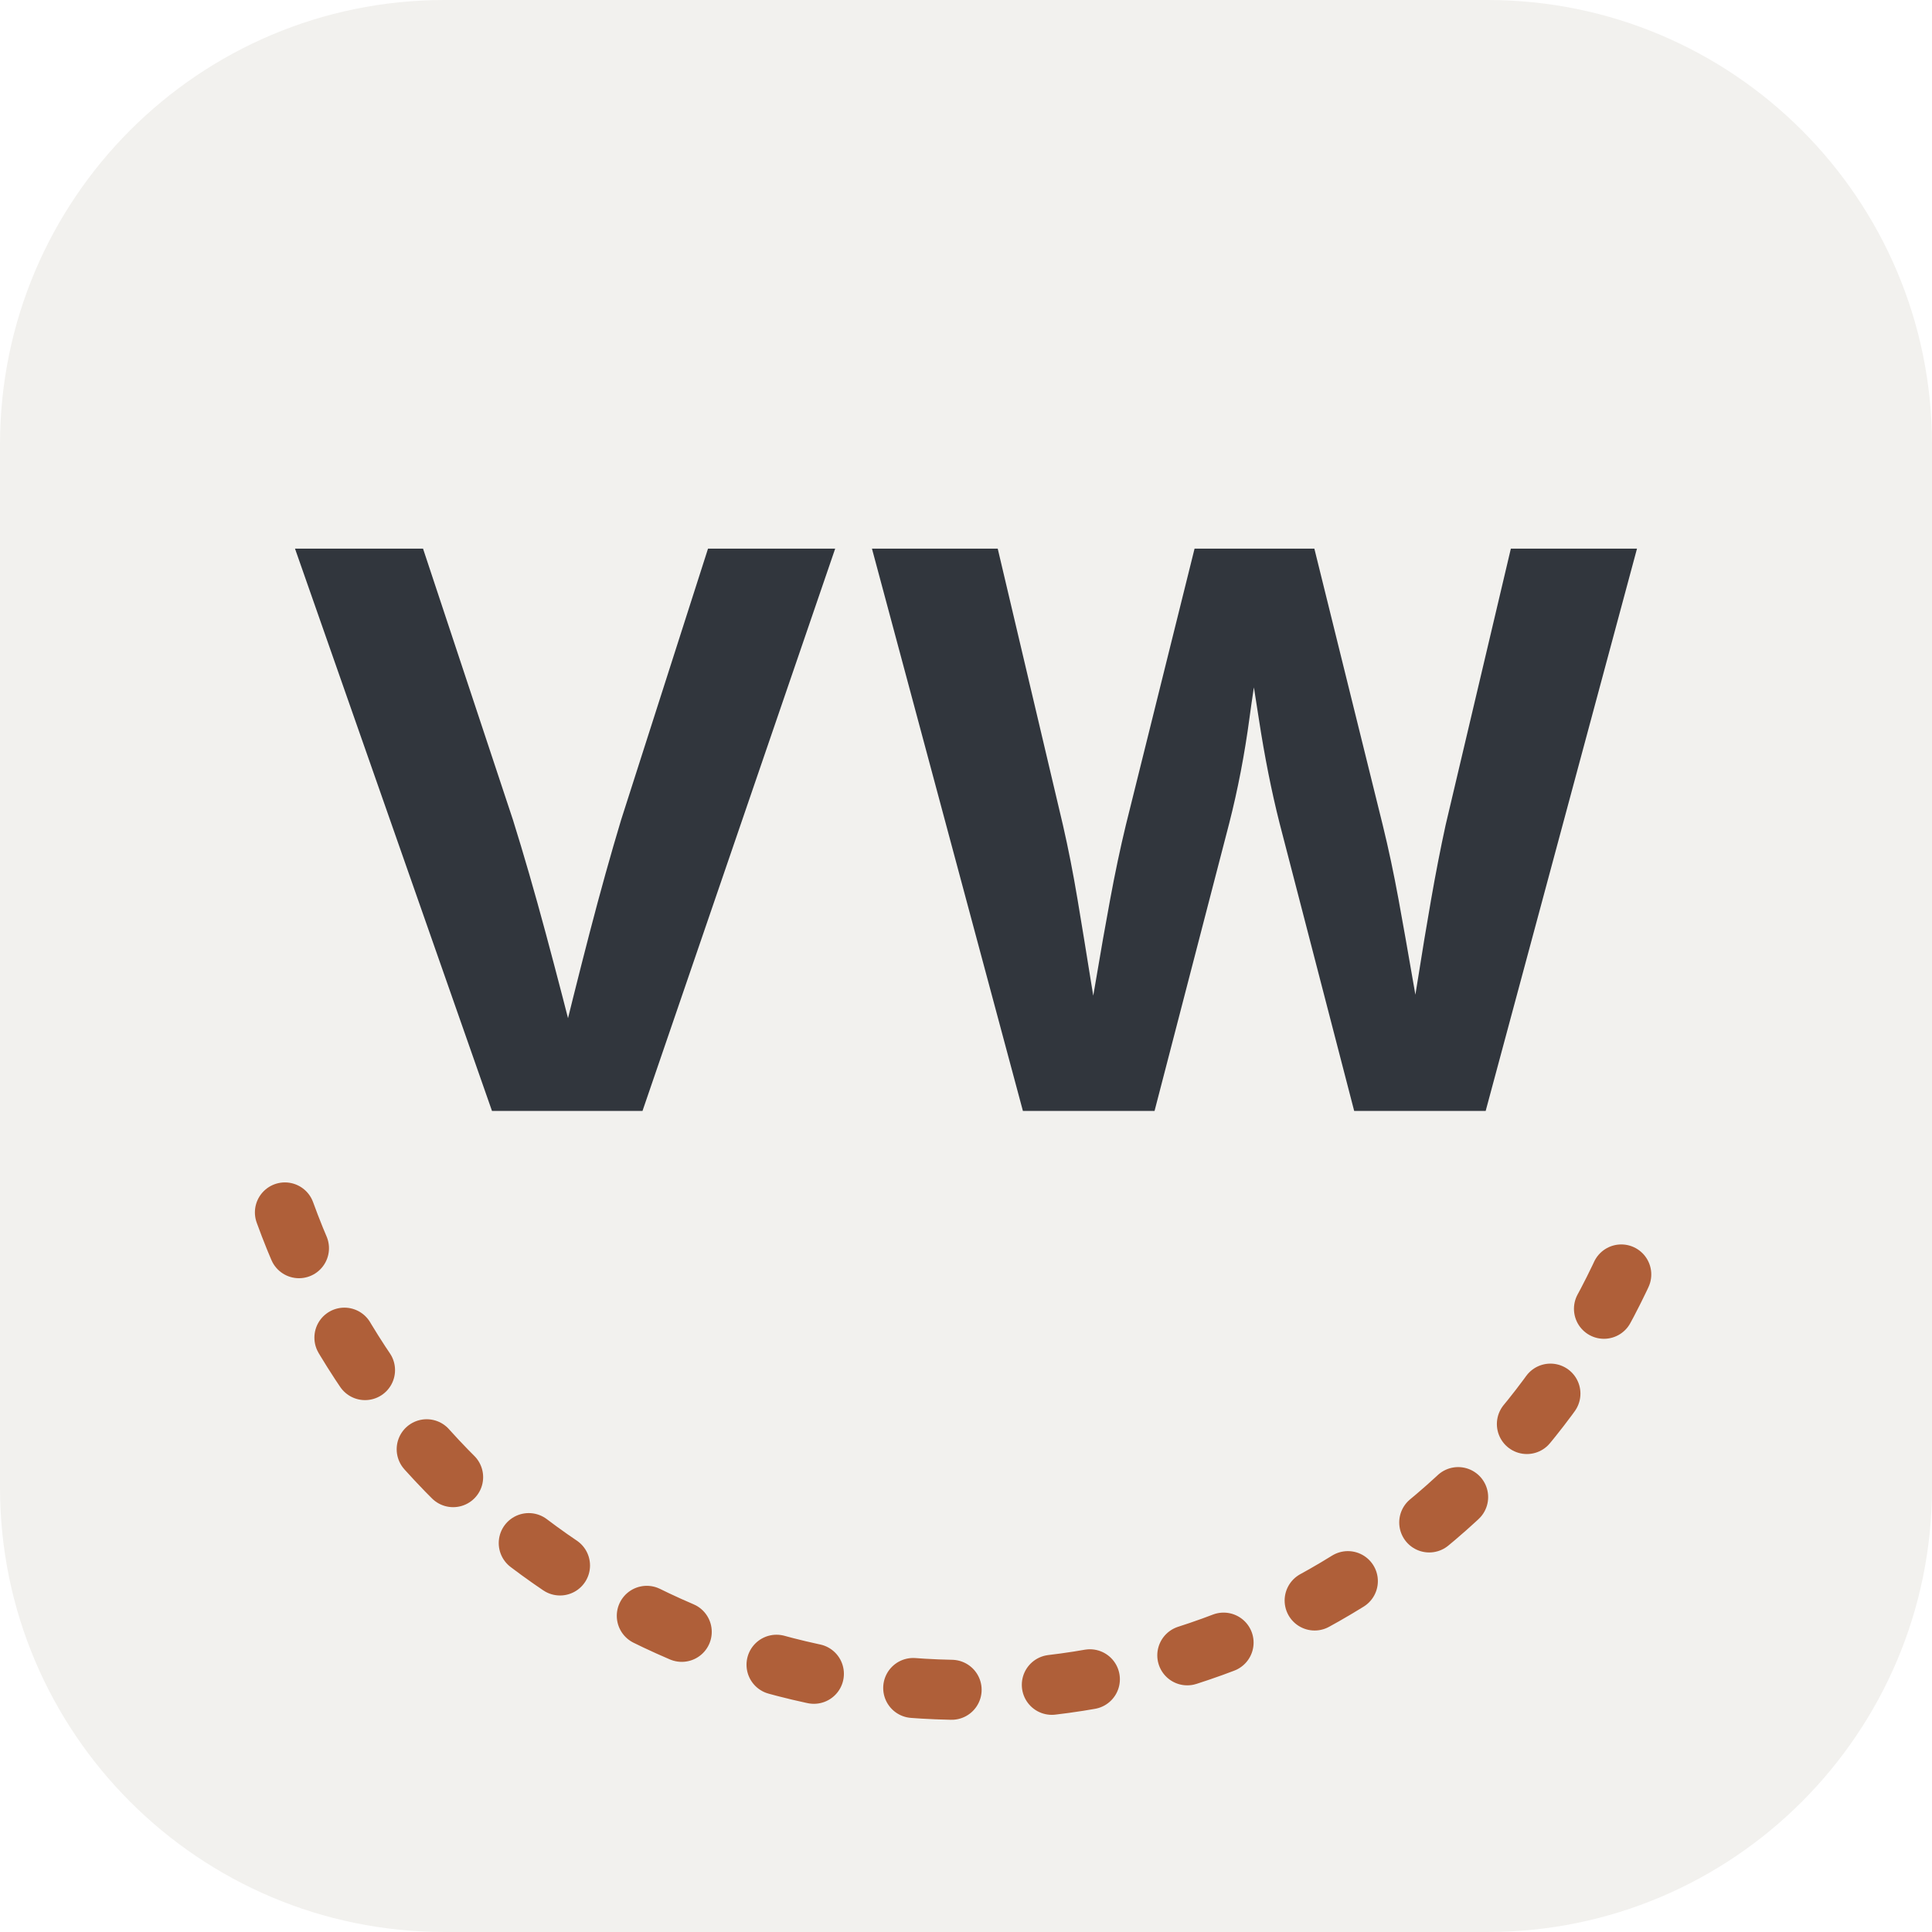
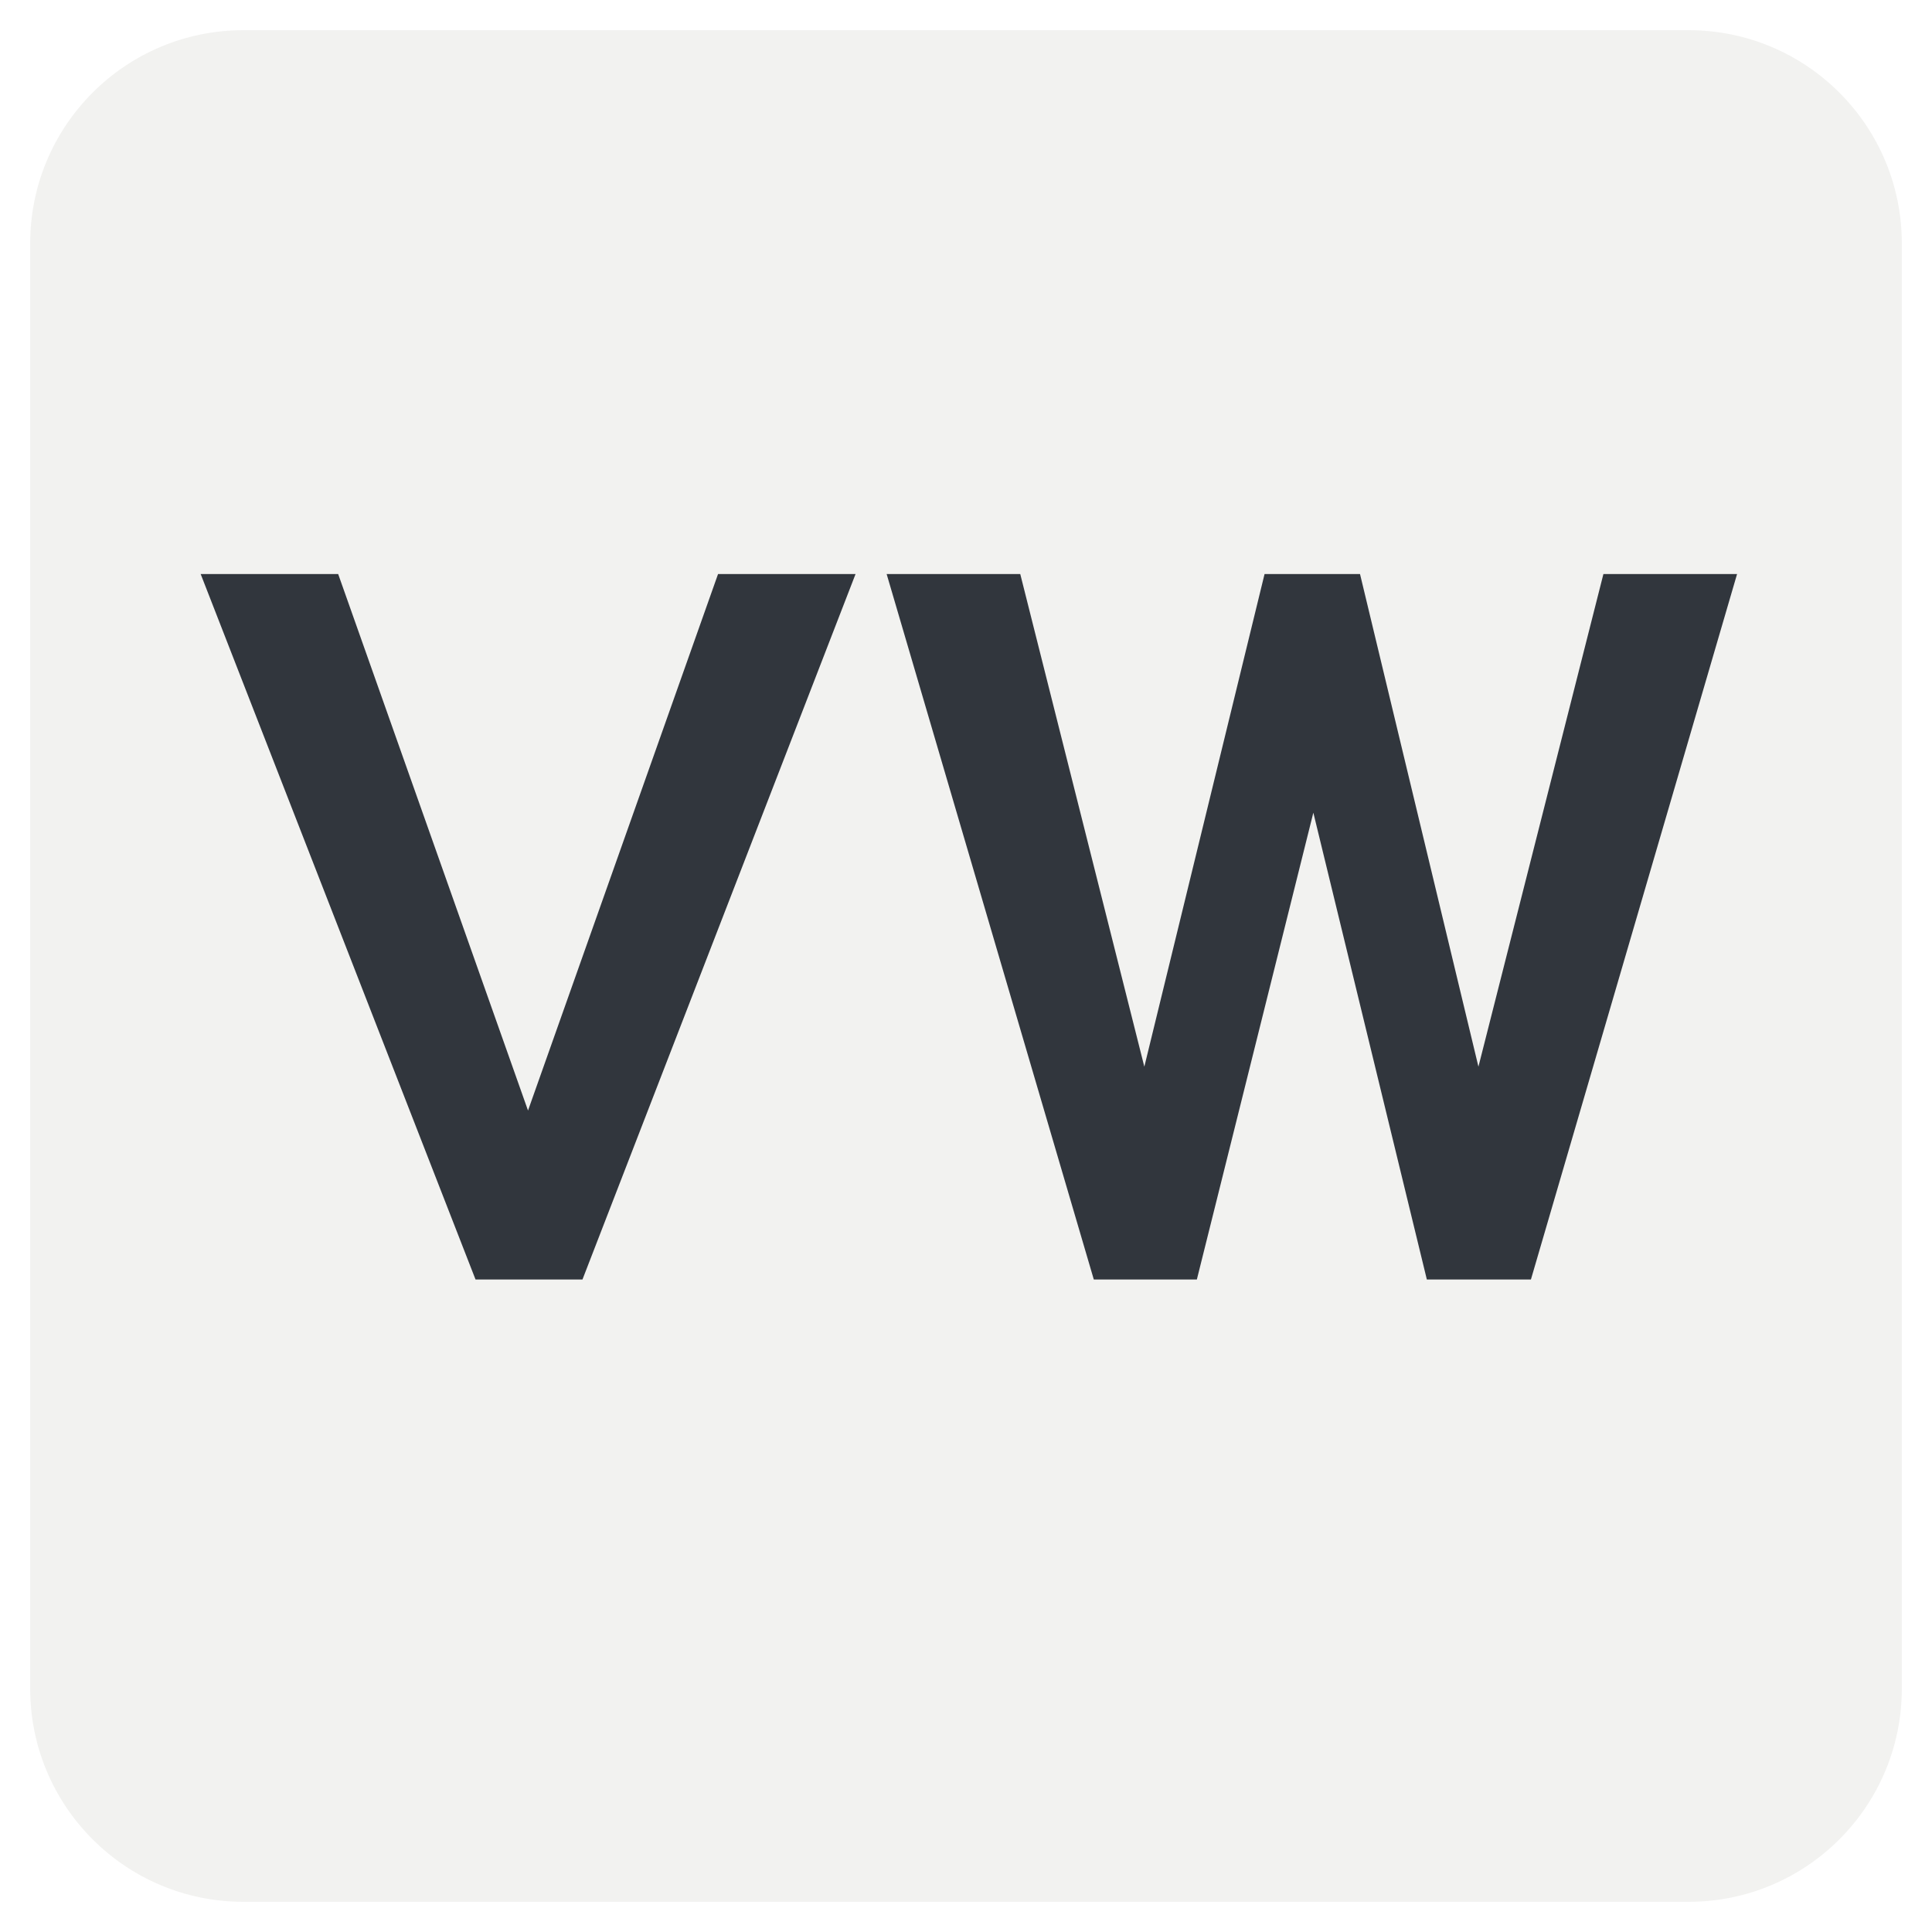
<svg xmlns="http://www.w3.org/2000/svg" viewBox="0 0 512 512" width="512" height="512">
-   <rect width="512" height="512" rx="117.8" fill="#F2F1EE" />
-   <g fill="#31363D" transform="translate(73.3,294.4)">
-     <path transform="translate(0,0) scale(0.1,-0.1)" d="M570.8 0 48.8 1490H388.1L626.4 771.2Q669.1 634.8 713.1 471.3Q757.1 307.9 805.7 114.3H740.1Q787.6 310.2 829.7 472.5Q871.9 634.8 913 771.2L1143.3 1490H1480.3L969.7 0Z" />
-     <path transform="translate(152.9,0) scale(0.1,-0.1)" d="M448.8 0 48.8 1490H382.1L554.9 757.4Q576.1 665 593.6 560.3Q611.1 455.7 627.9 350.4Q644.8 245.1 660.9 147.9H607.1Q625.4 245.1 643 350.4Q660.6 455.7 680 560.3Q699.3 665 721.6 757.4L903.7 1490H1221.2L1402.4 757.4Q1425.1 665 1444.3 560.3Q1463.4 455.7 1481.5 350.4Q1499.5 245.1 1517.8 147.9H1462.1Q1479.2 245.1 1495.8 350.4Q1512.3 455.7 1530.6 560.3Q1548.9 665 1569 757.4L1741.9 1490H2076.2L1675.2 0H1326.7L1129.1 762Q1097 889.1 1074.3 1037.3Q1051.6 1185.5 1024.2 1341.5H1099.8Q1069.2 1189.2 1049.5 1042.9Q1029.9 896.6 995.5 762L797.7 0Z" />
-   </g>
-   <path d="M 75.5 321.3 A 192 192 0 0 0 436.5 321.3" fill="none" stroke="#AF5F39" stroke-width="15.9" stroke-linecap="round" stroke-dasharray="10.2 26.6" />
+   <rect x="8.0" y="8.0" width="496.0" height="496.0" rx="56.5" fill="#F2F2F0" />
+   <path transform="translate(51.16,339.08)" d="M2.02 -186.95L74.86 0L103.2 0L175.57 -186.95L139.13 -186.95L88.77 -44.78L38.46 -186.95L2.02 -186.95ZM183.81 -186.95L238.71 0L266.02 0L296.89 -123.71L326.97 0L354.55 0L409.18 -186.95L373.76 -186.95L340.64 -56.4L309.26 -186.95L283.96 -186.95L252.1 -56.4L219.22 -186.95L183.81 -186.95Z" fill="#31363D" />
</svg>
